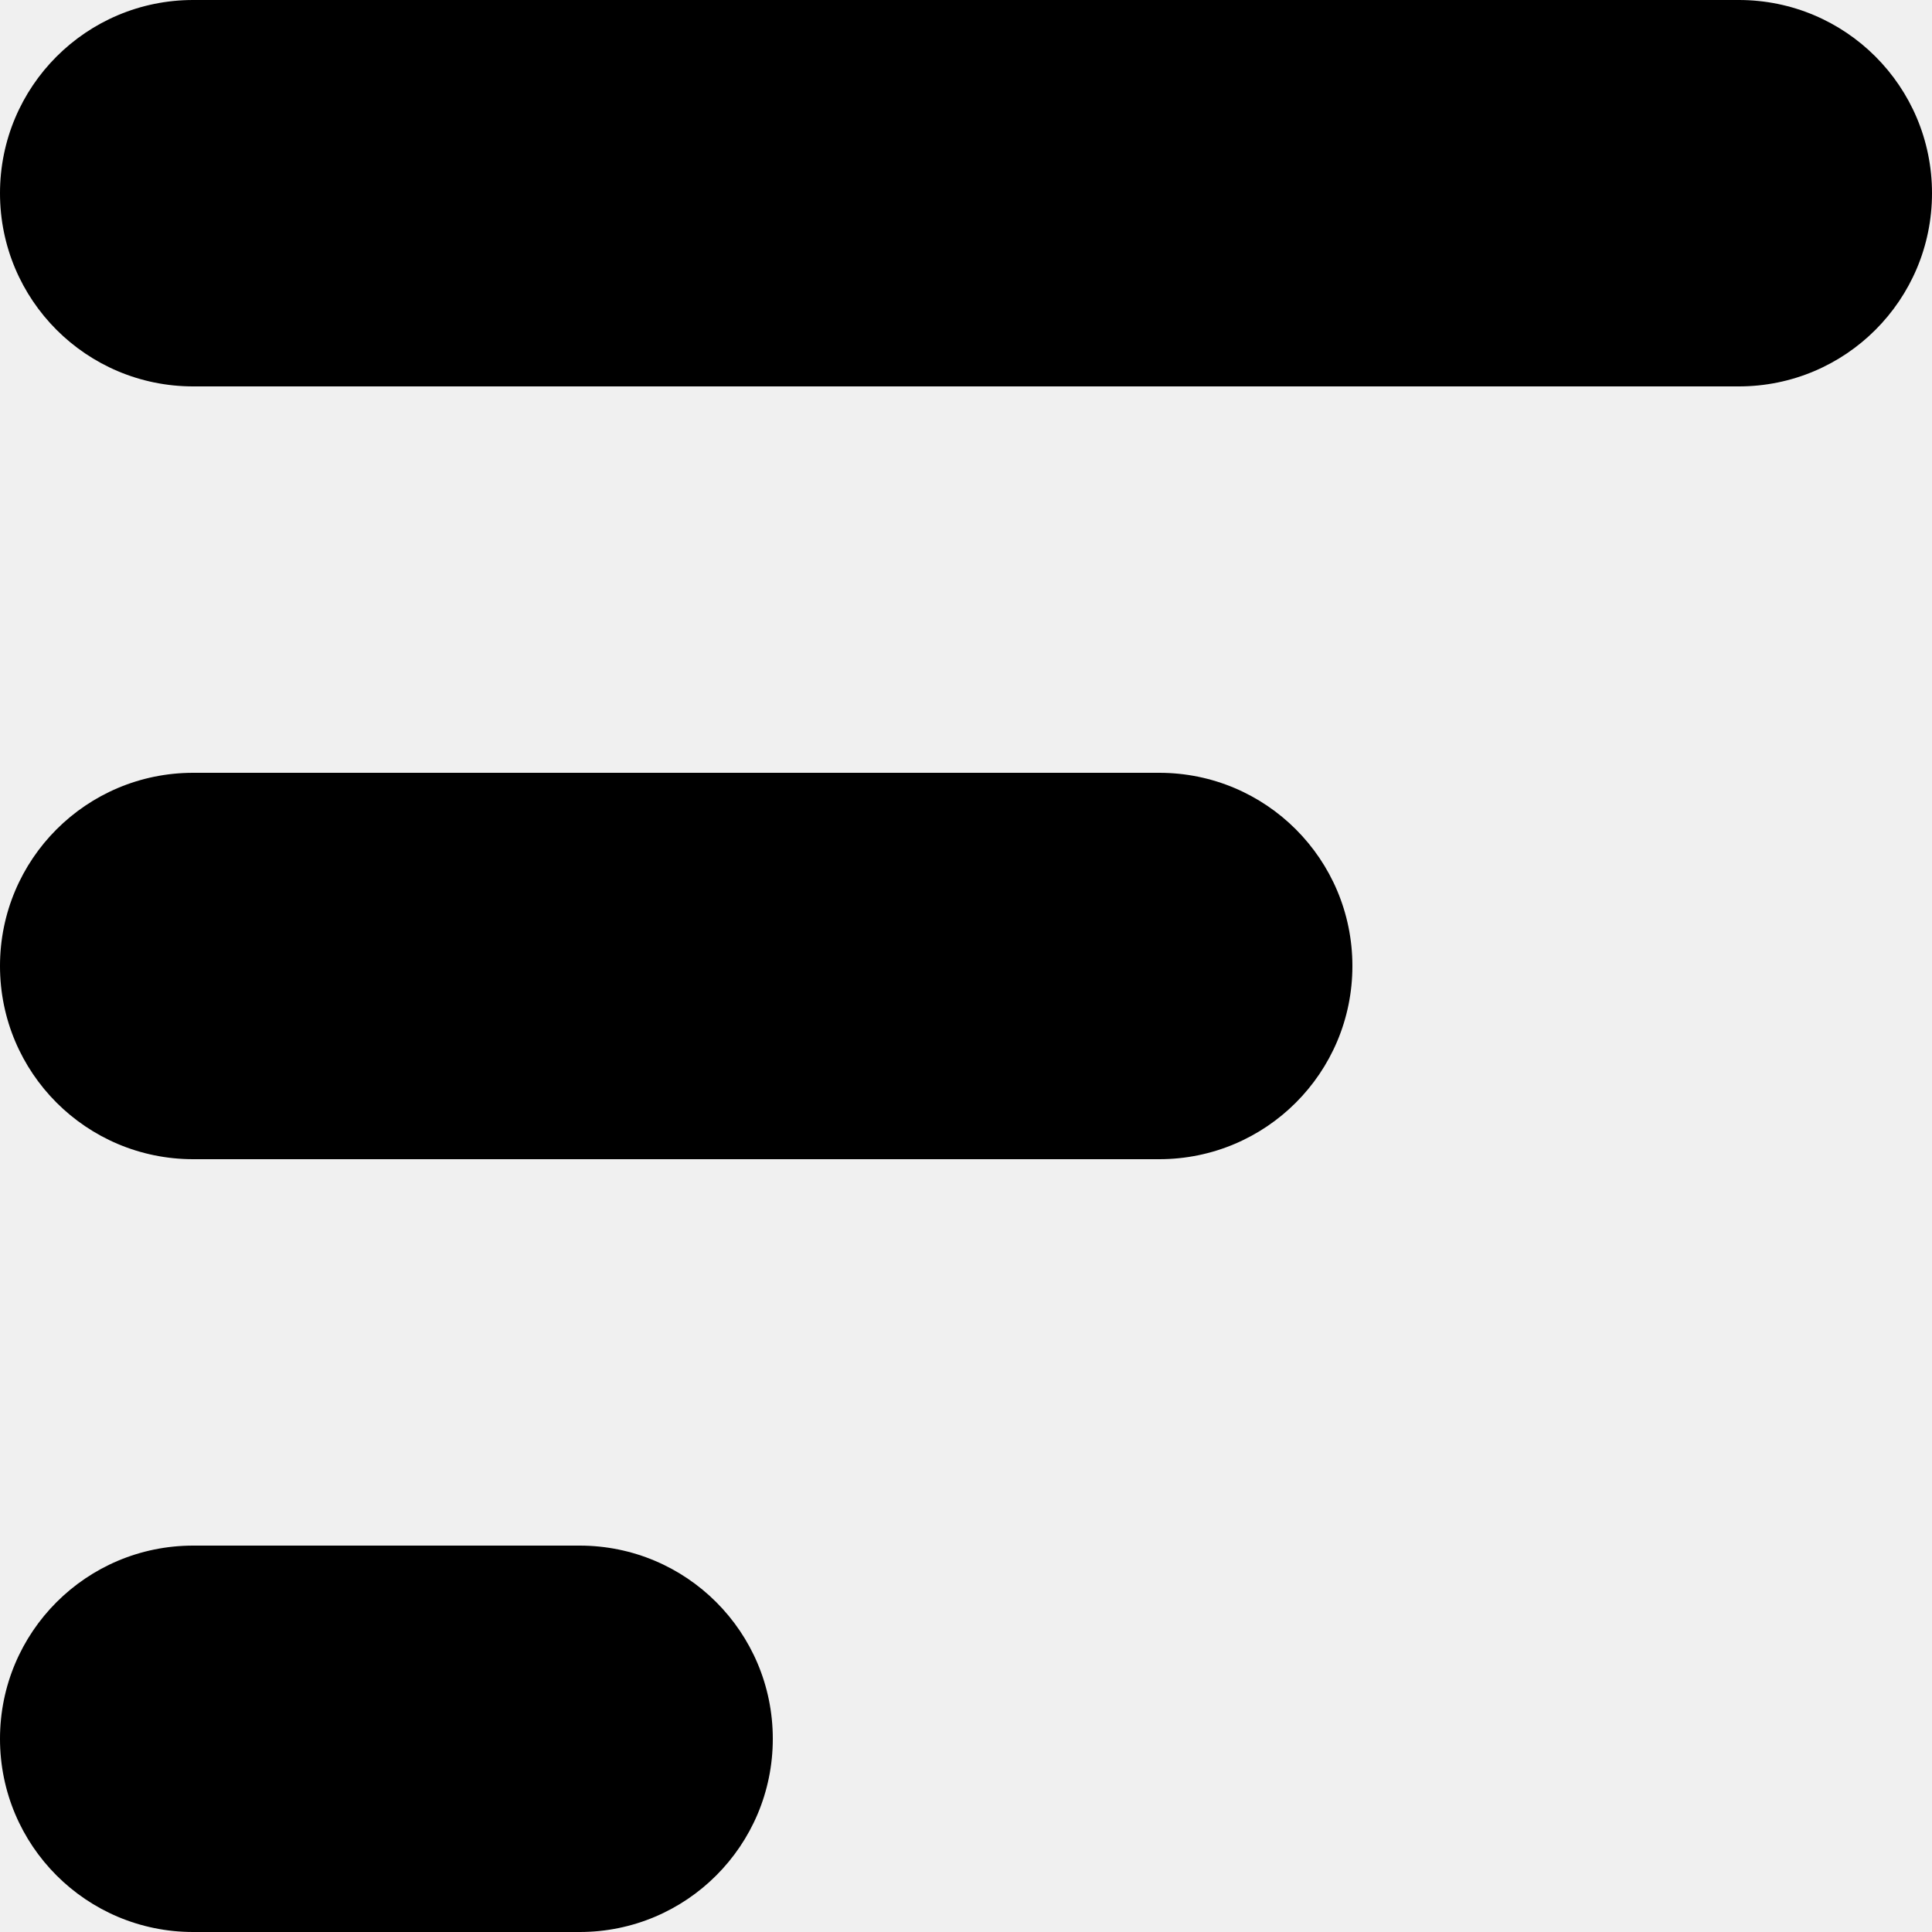
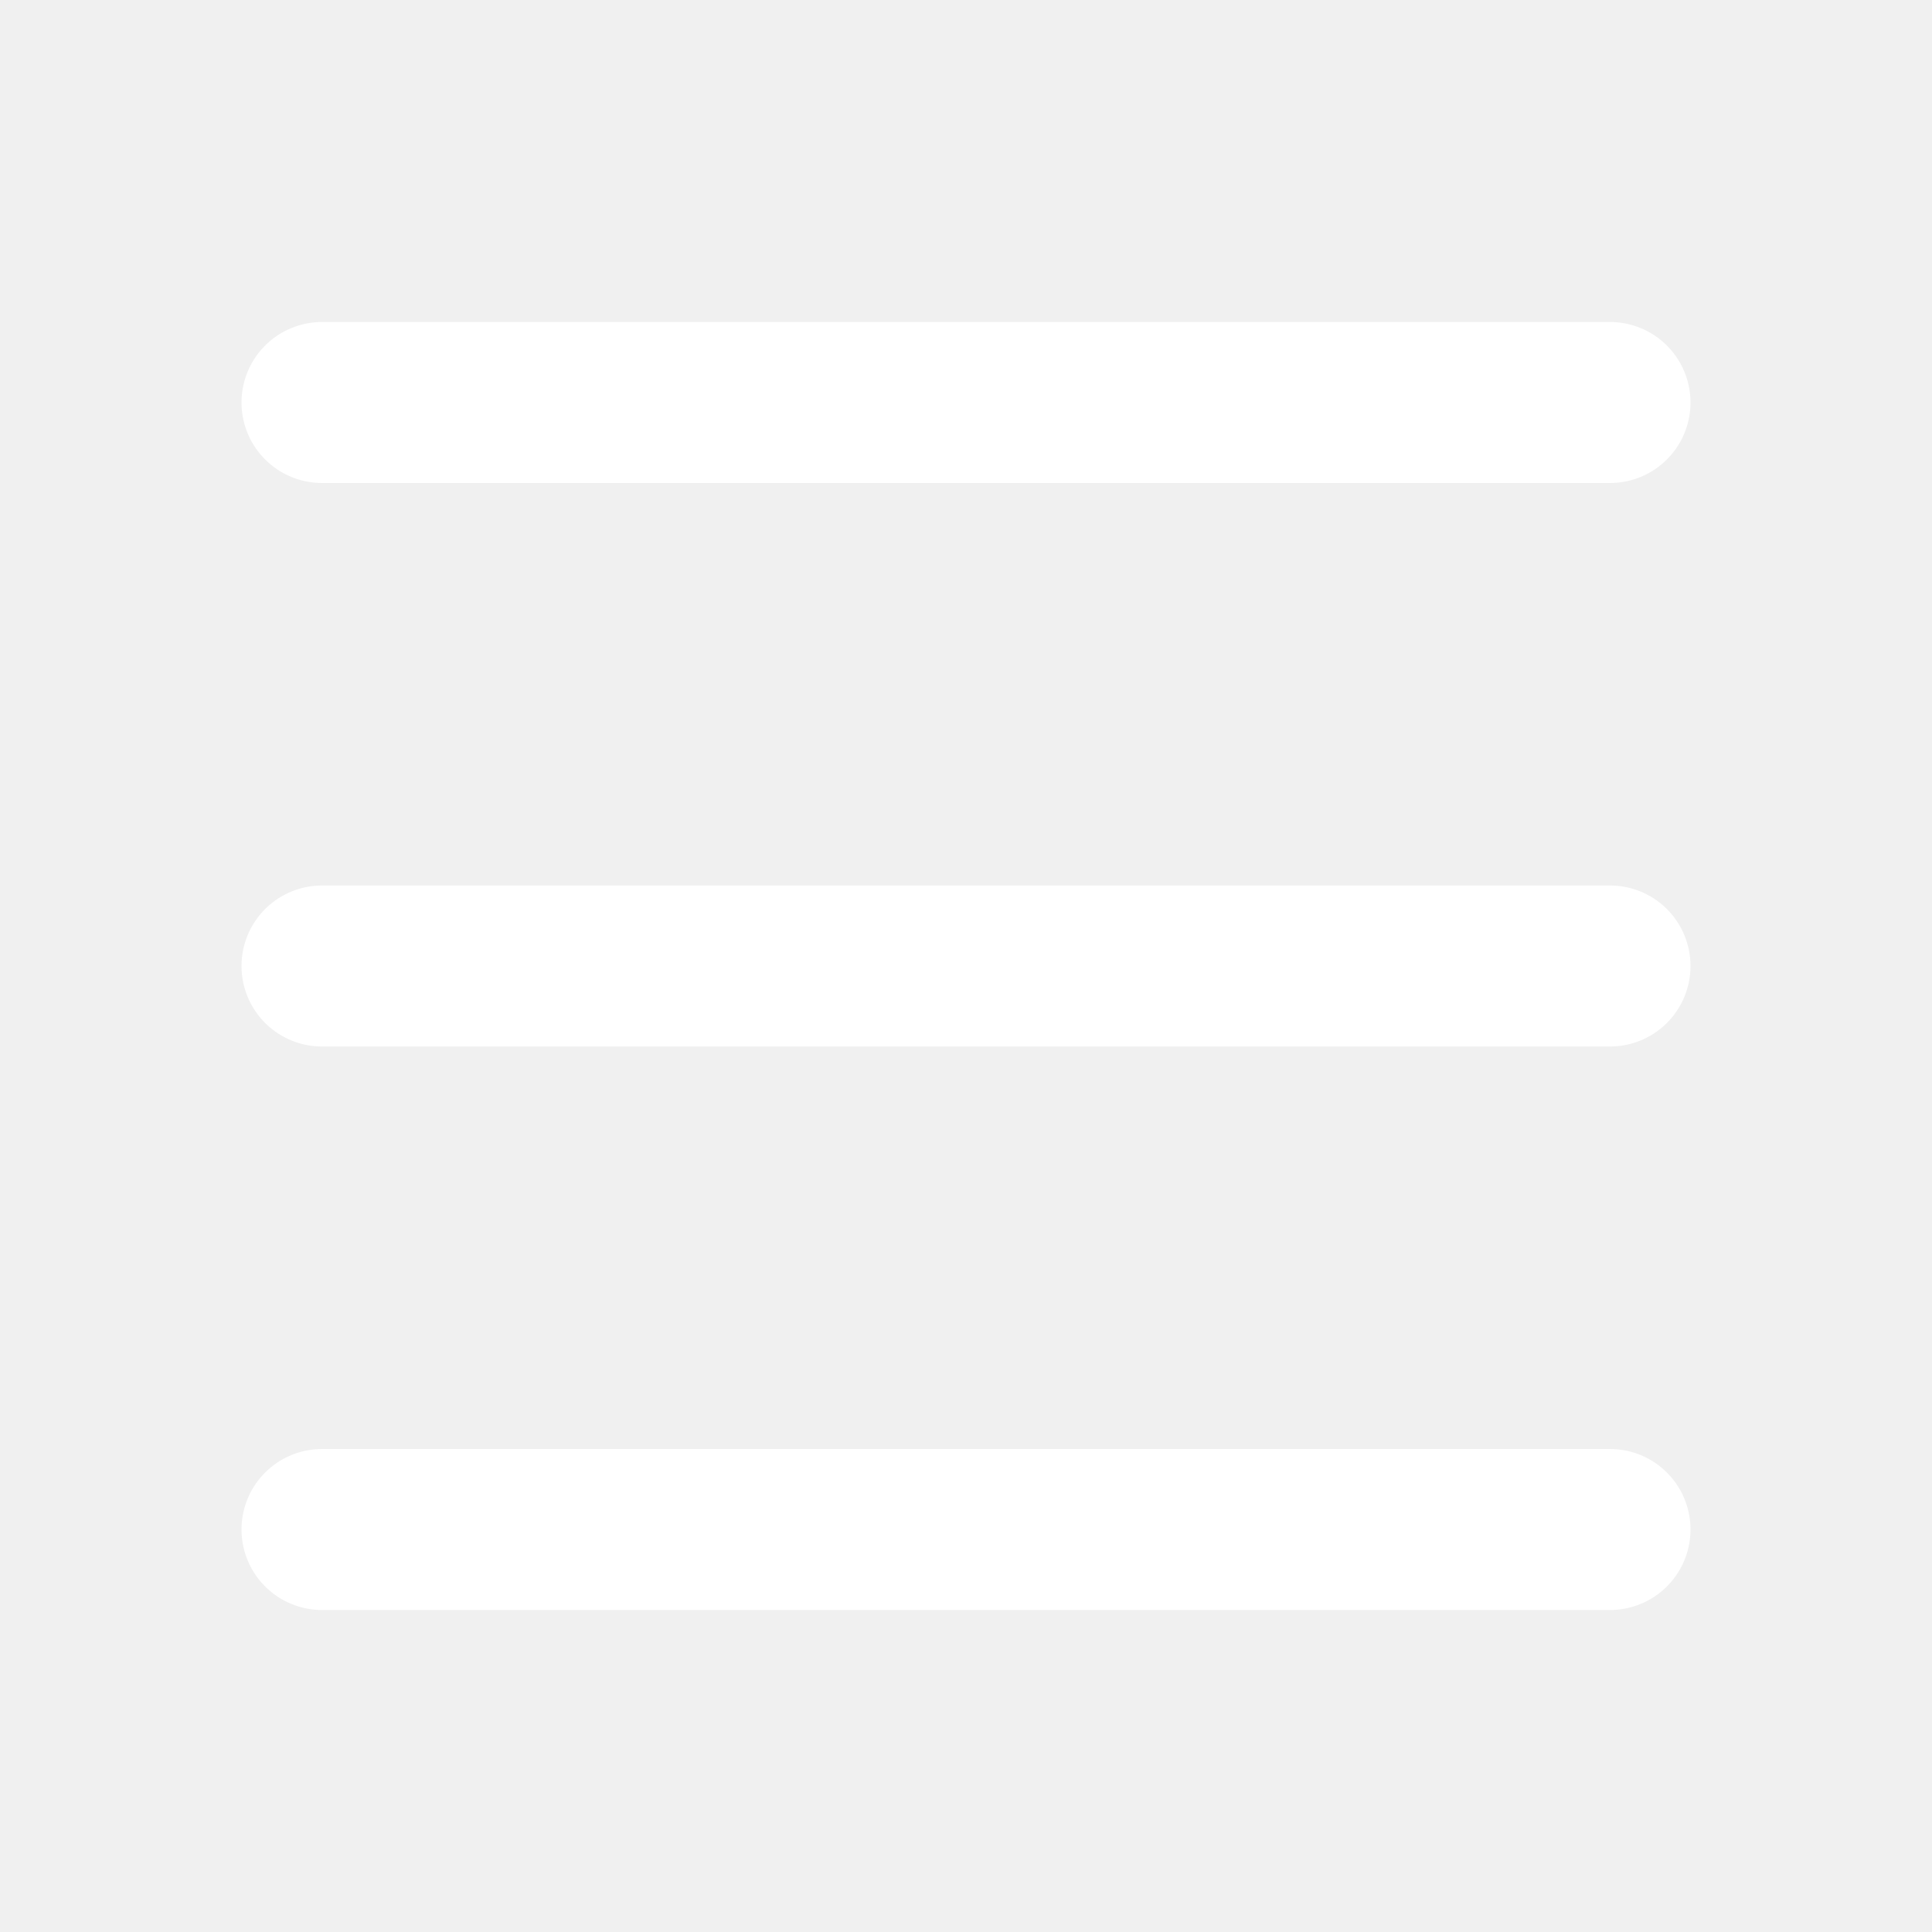
- <svg xmlns="http://www.w3.org/2000/svg" width="25" height="25" viewBox="0 0 25 25" fill="none">
-   <path d="M2.5 25C1.118 25 0 23.882 0 22.5C0 21.118 1.118 20 2.5 20H7.5C8.882 20 10 21.118 10 22.5C10 23.882 8.882 25 7.5 25H2.5ZM17.5 12.5C17.5 13.882 16.382 15 15 15H2.5C1.118 15 0 13.882 0 12.5C0 11.118 1.118 10 2.5 10H15C16.382 10 17.5 11.118 17.5 12.5ZM22.5 0C23.882 0 25 1.118 25 2.5C25 3.882 23.882 5 22.5 5H2.5C1.118 5 0 3.882 0 2.5C0 1.118 1.118 0 2.5 0H22.5Z" fill="black" />
+ <svg xmlns="http://www.w3.org/2000/svg" width="24" height="24" viewBox="0 0 24 24" fill="none" stroke="#fff" stroke-width="2" stroke-linecap="round" stroke-linejoin="round" class="lucide lucide-menu-icon lucide-menu">
+   <path d="M4 5h16" />
+   <path d="M4 12h16" />
+   <path d="M4 19h16" />
</svg>
